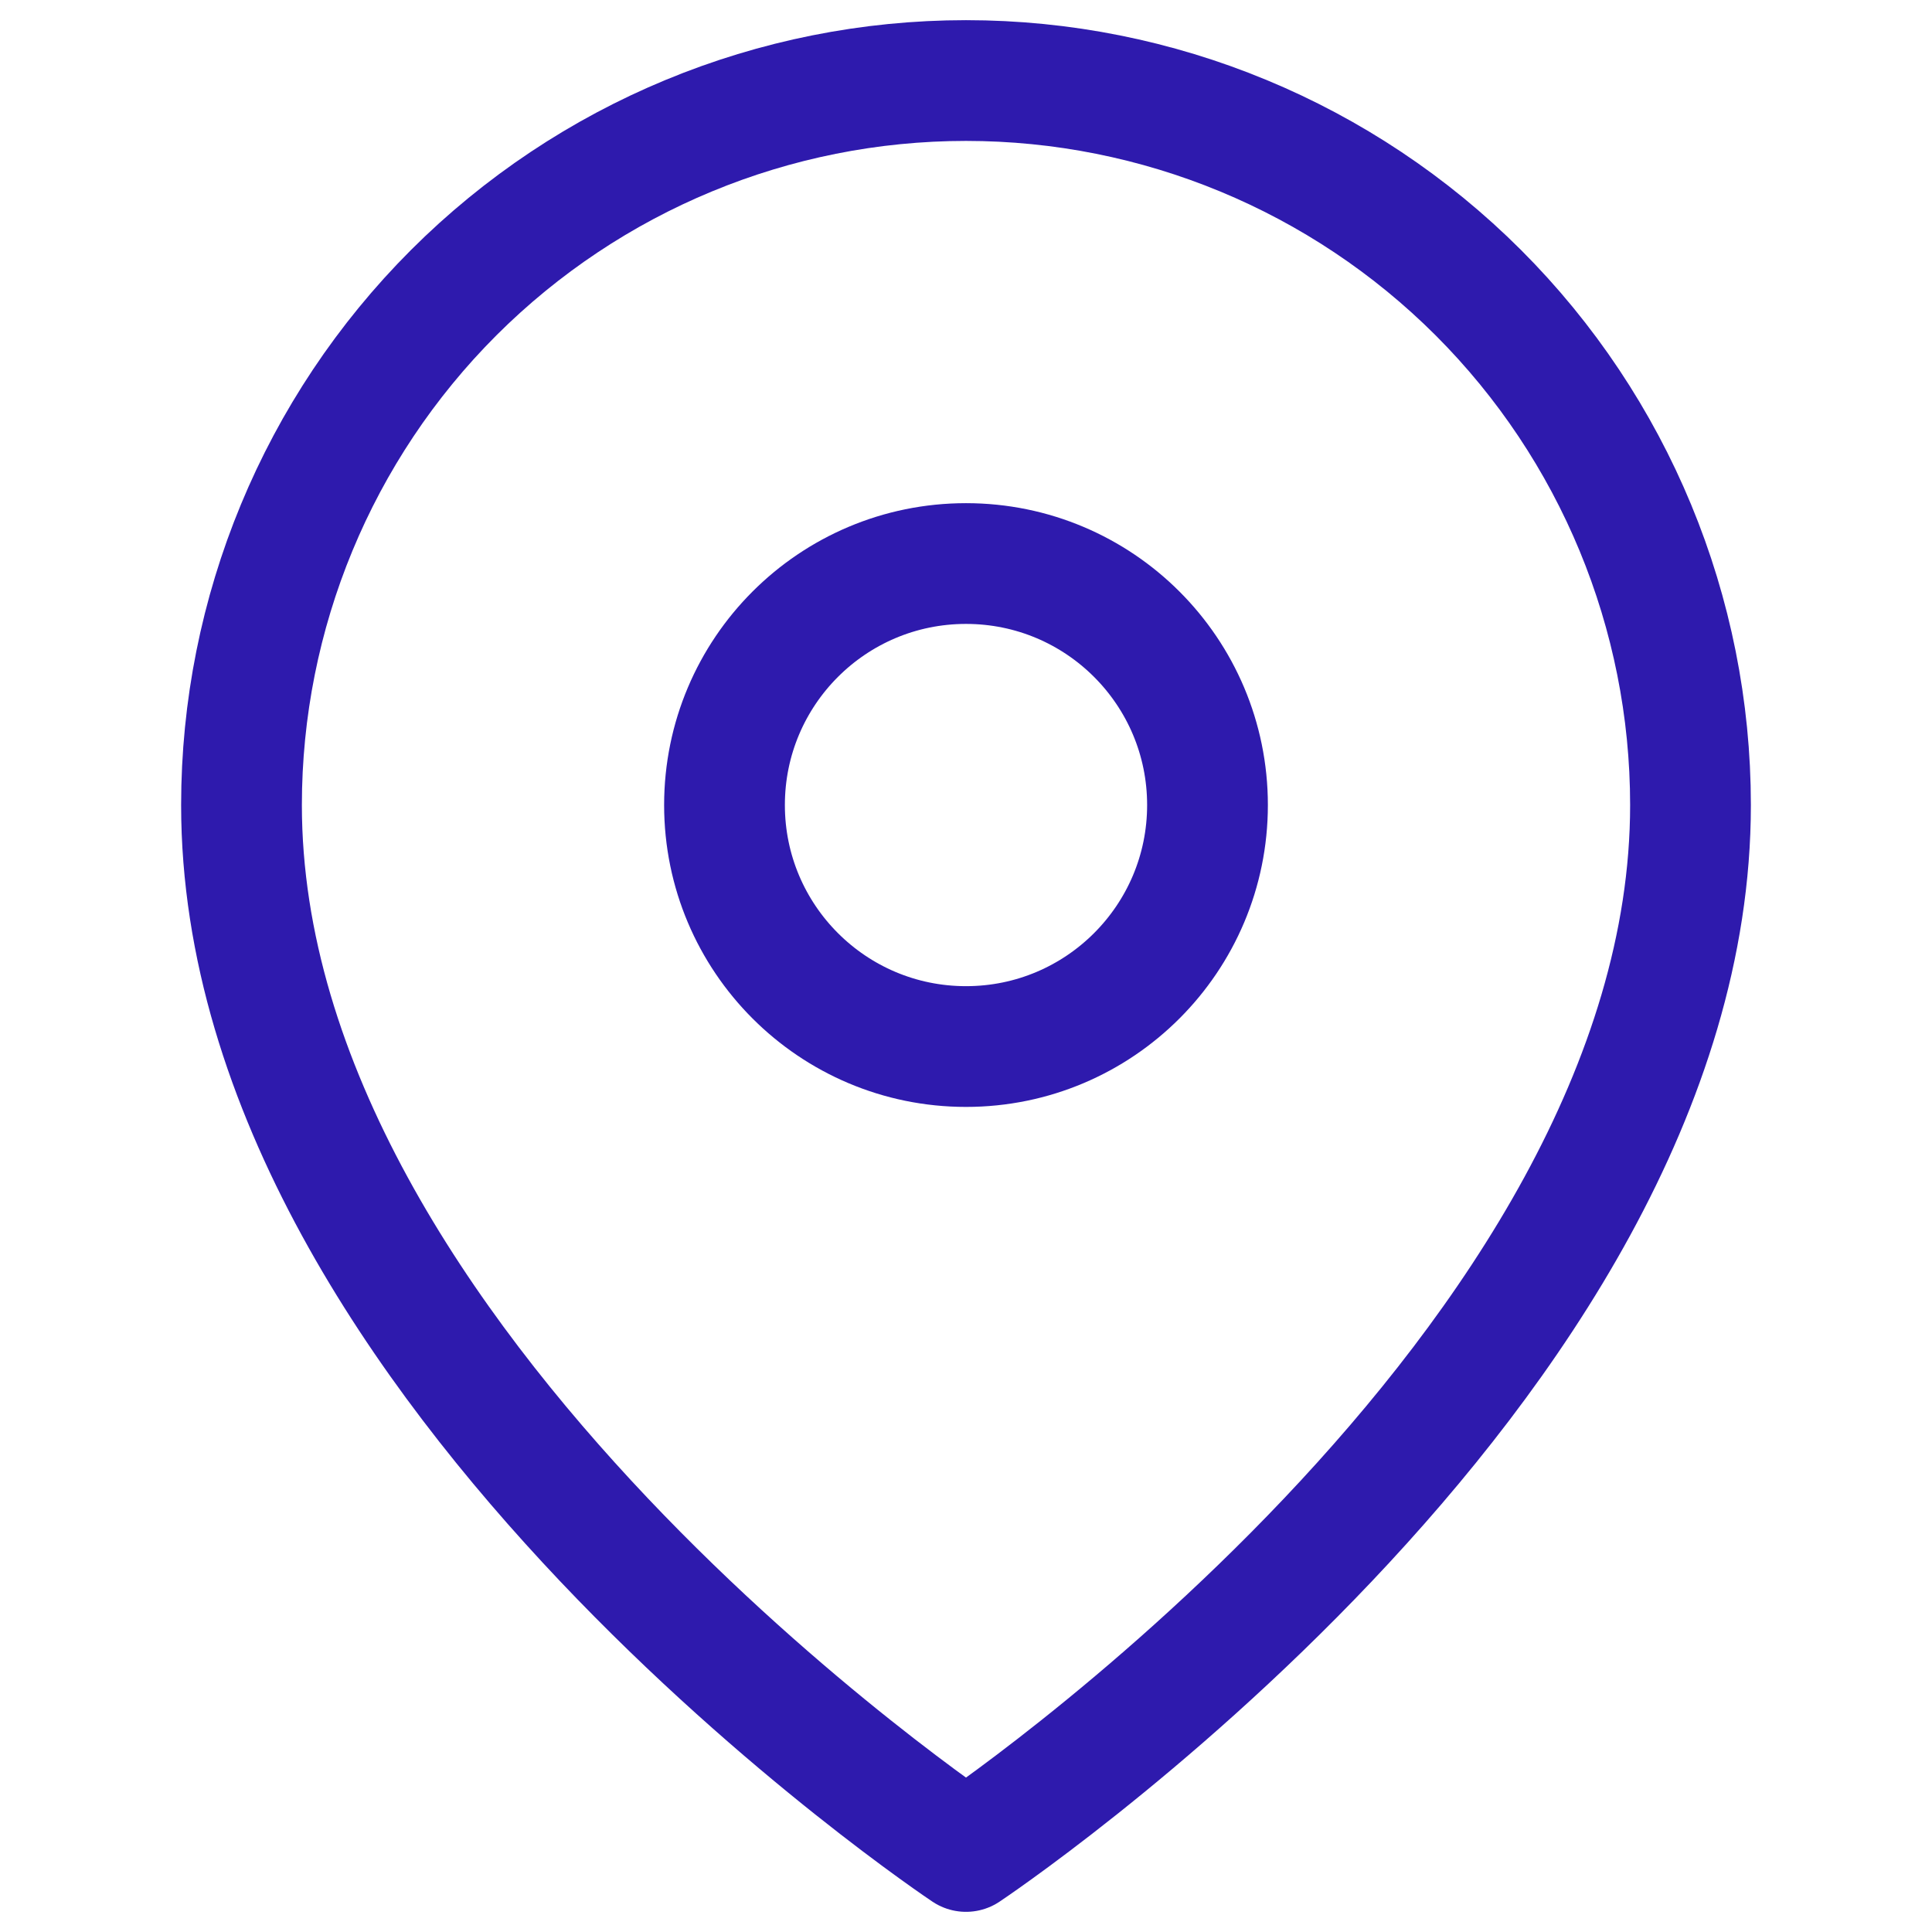
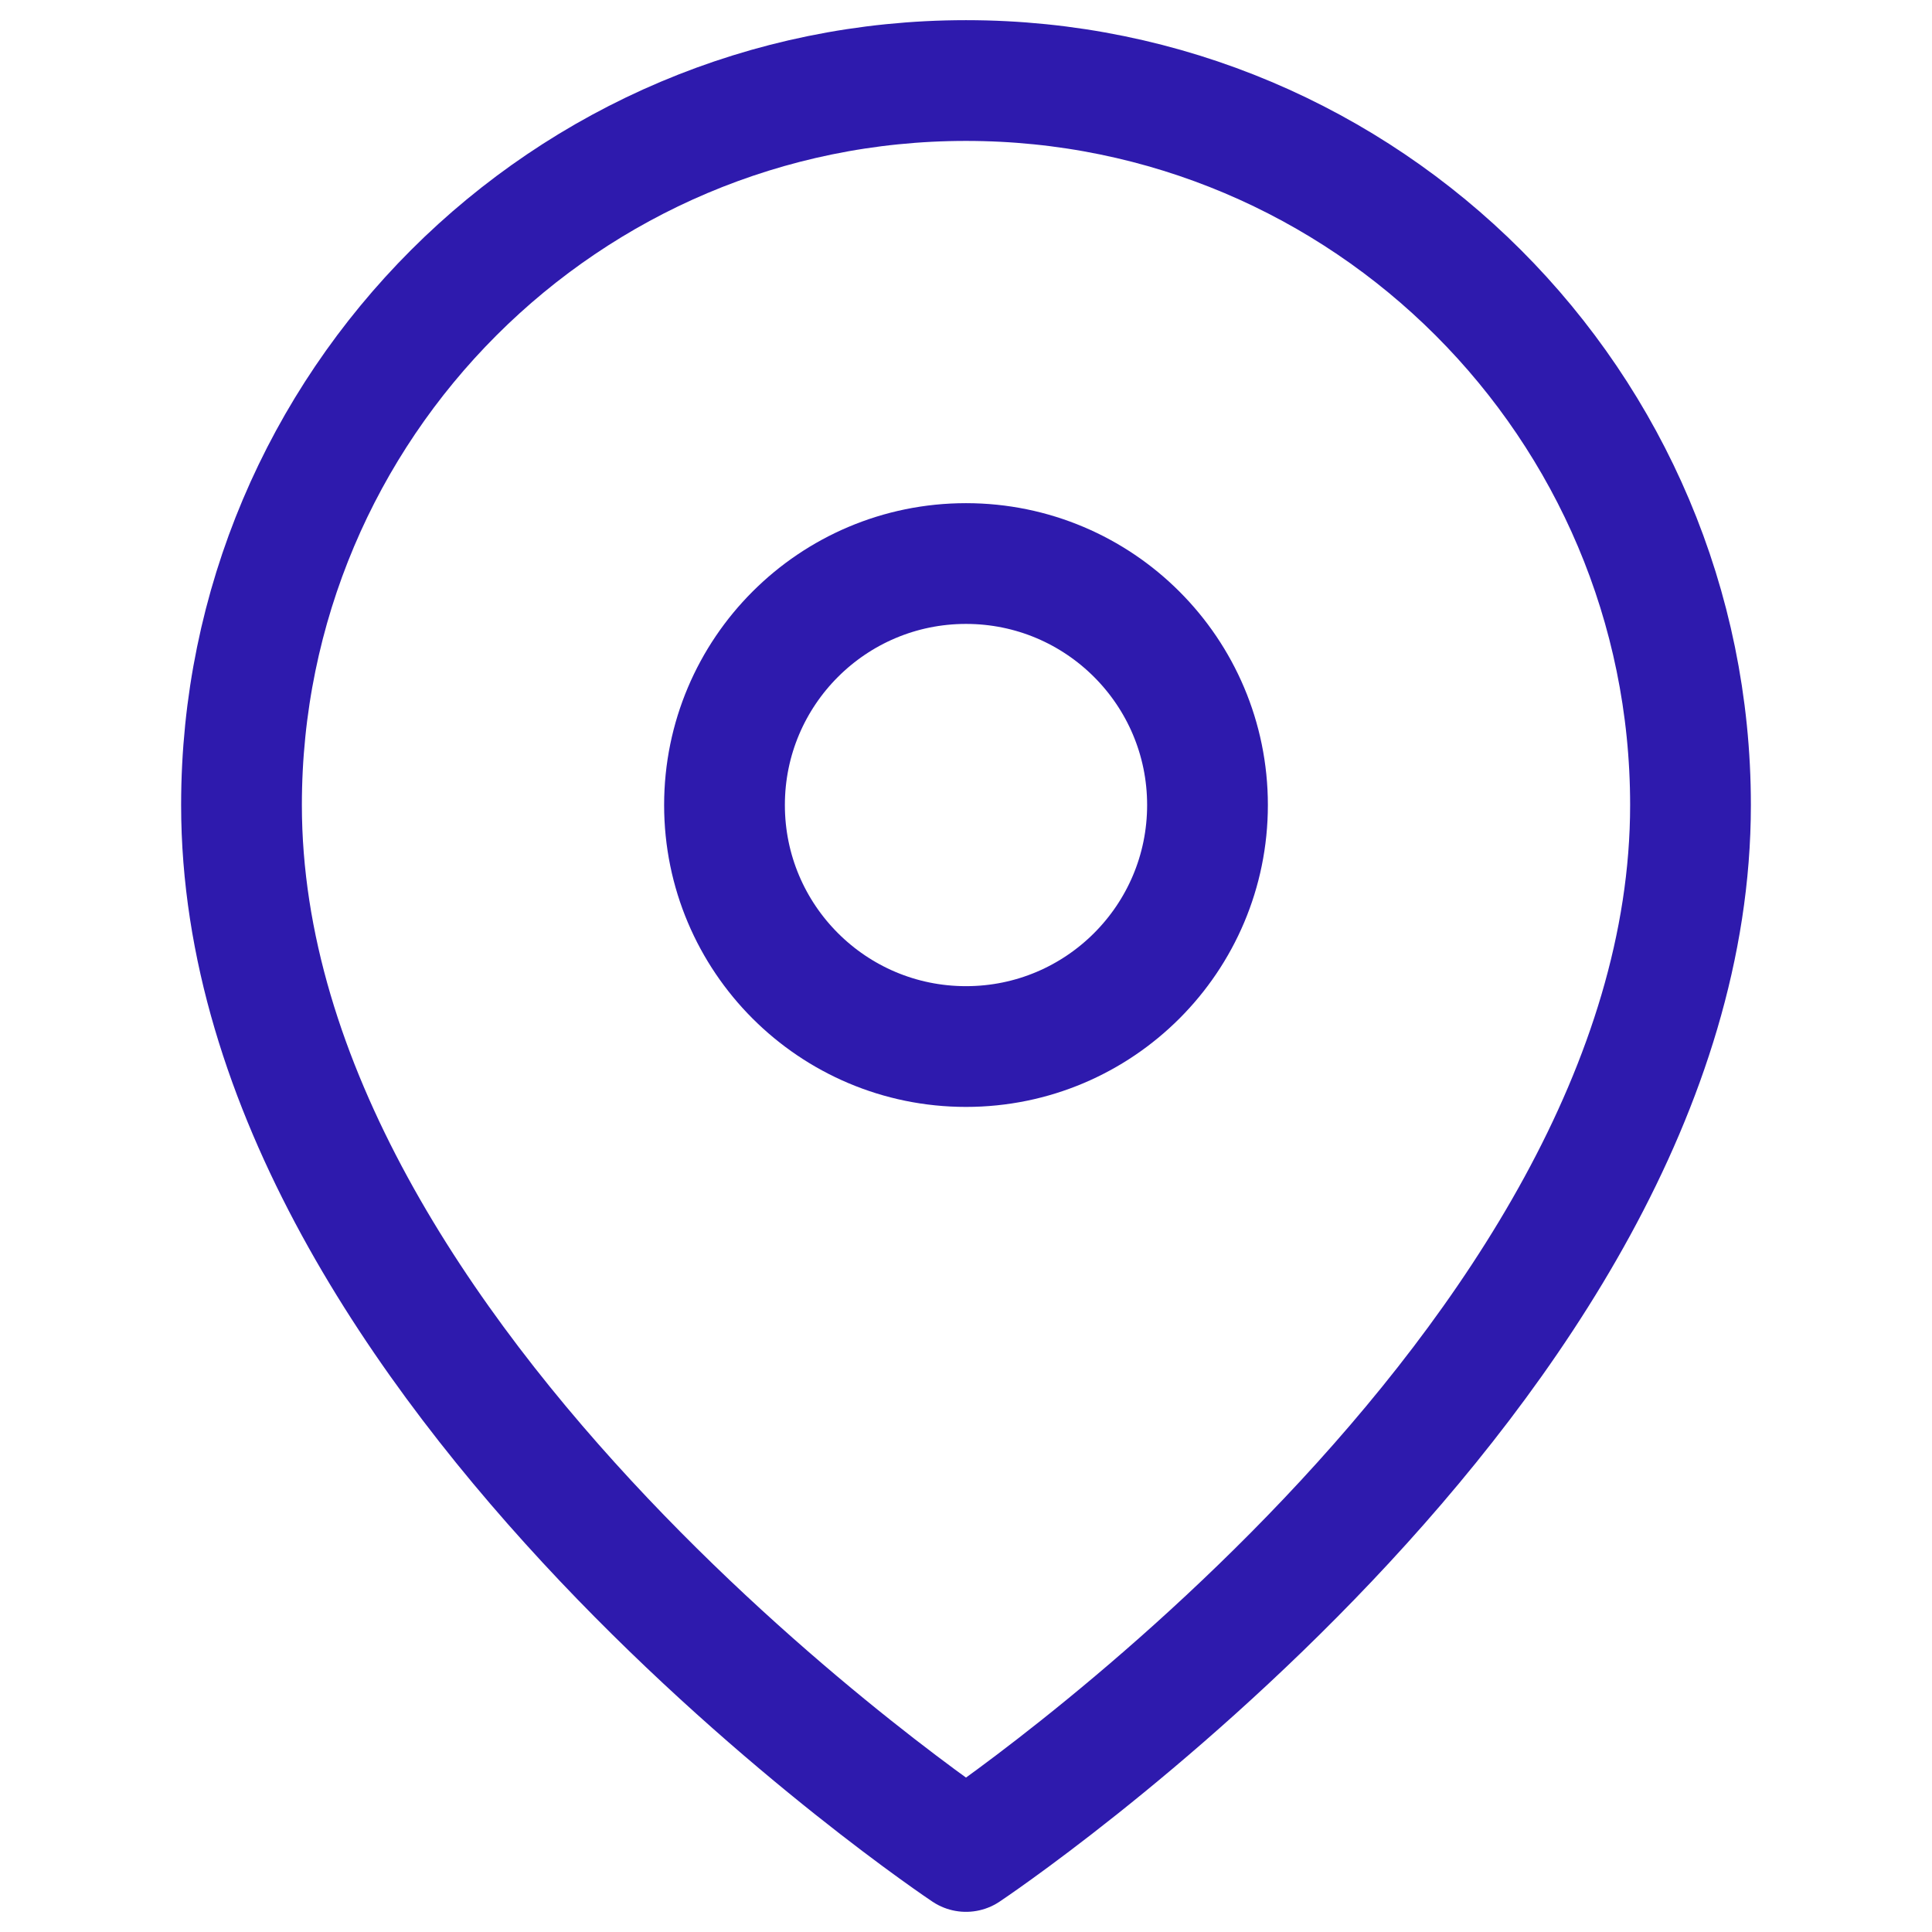
- <svg xmlns="http://www.w3.org/2000/svg" width="16" height="16" viewBox="0 0 16 16" fill="none">
-   <g id="map-pin">
-     <path id="Vector" d="M14 6.667C14 11.333 8 15.333 8 15.333C8 15.333 2 11.333 2 6.667C2 5.075 2.632 3.549 3.757 2.424C4.883 1.299 6.409 0.667 8 0.667C9.591 0.667 11.117 1.299 12.243 2.424C13.368 3.549 14 5.075 14 6.667Z" stroke="#2E1AAD" stroke-linecap="round" stroke-linejoin="round" />
-     <path id="Vector_2" d="M8 8.667C9.105 8.667 10 7.771 10 6.667C10 5.562 9.105 4.667 8 4.667C6.895 4.667 6 5.562 6 6.667C6 7.771 6.895 8.667 8 8.667Z" stroke="#2E1AAD" stroke-linecap="round" stroke-linejoin="round" />
+ <svg xmlns="http://www.w3.org/2000/svg" width="16" height="16" fill="none">
+   <g stroke="#2E1AAD" stroke-linecap="round" stroke-linejoin="round">
+     <path d="M14 6.667c0 4.666-6 8.666-6 8.666s-6-4-6-8.666a6 6 0 1112 0z" />
+     <path d="M8 8.667a2 2 0 100-4 2 2 0 000 4z" />
  </g>
</svg>
